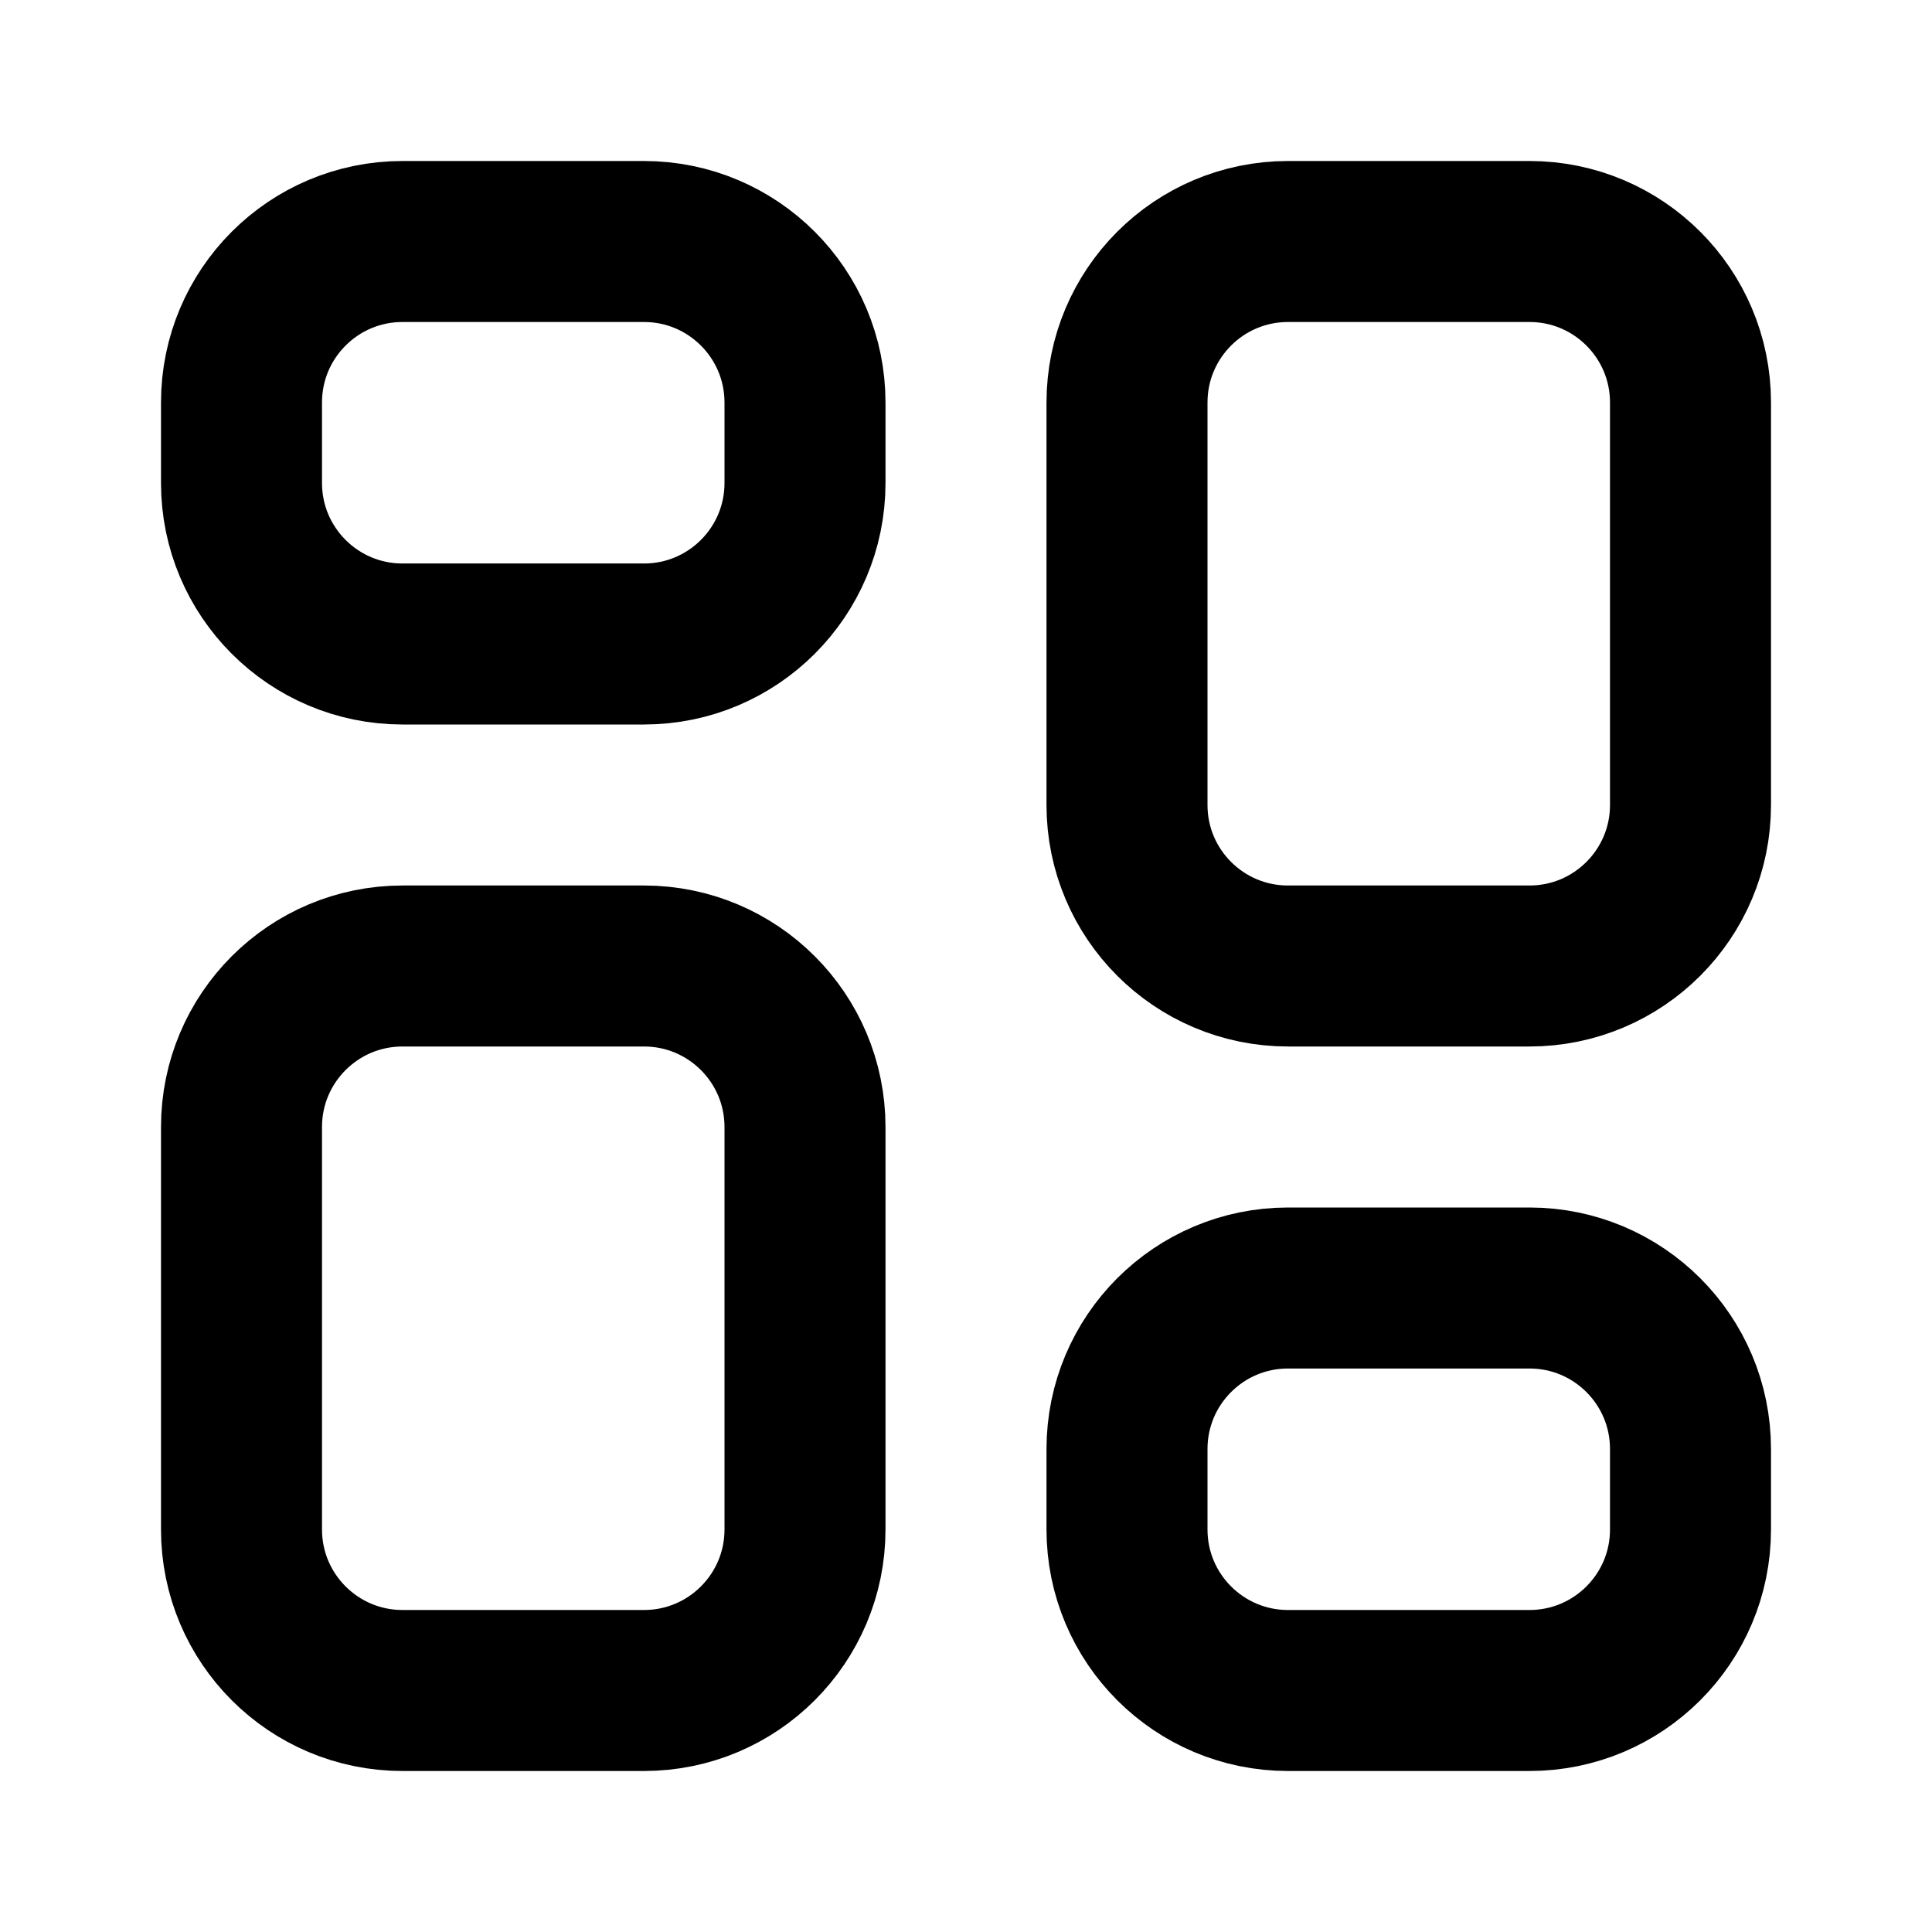
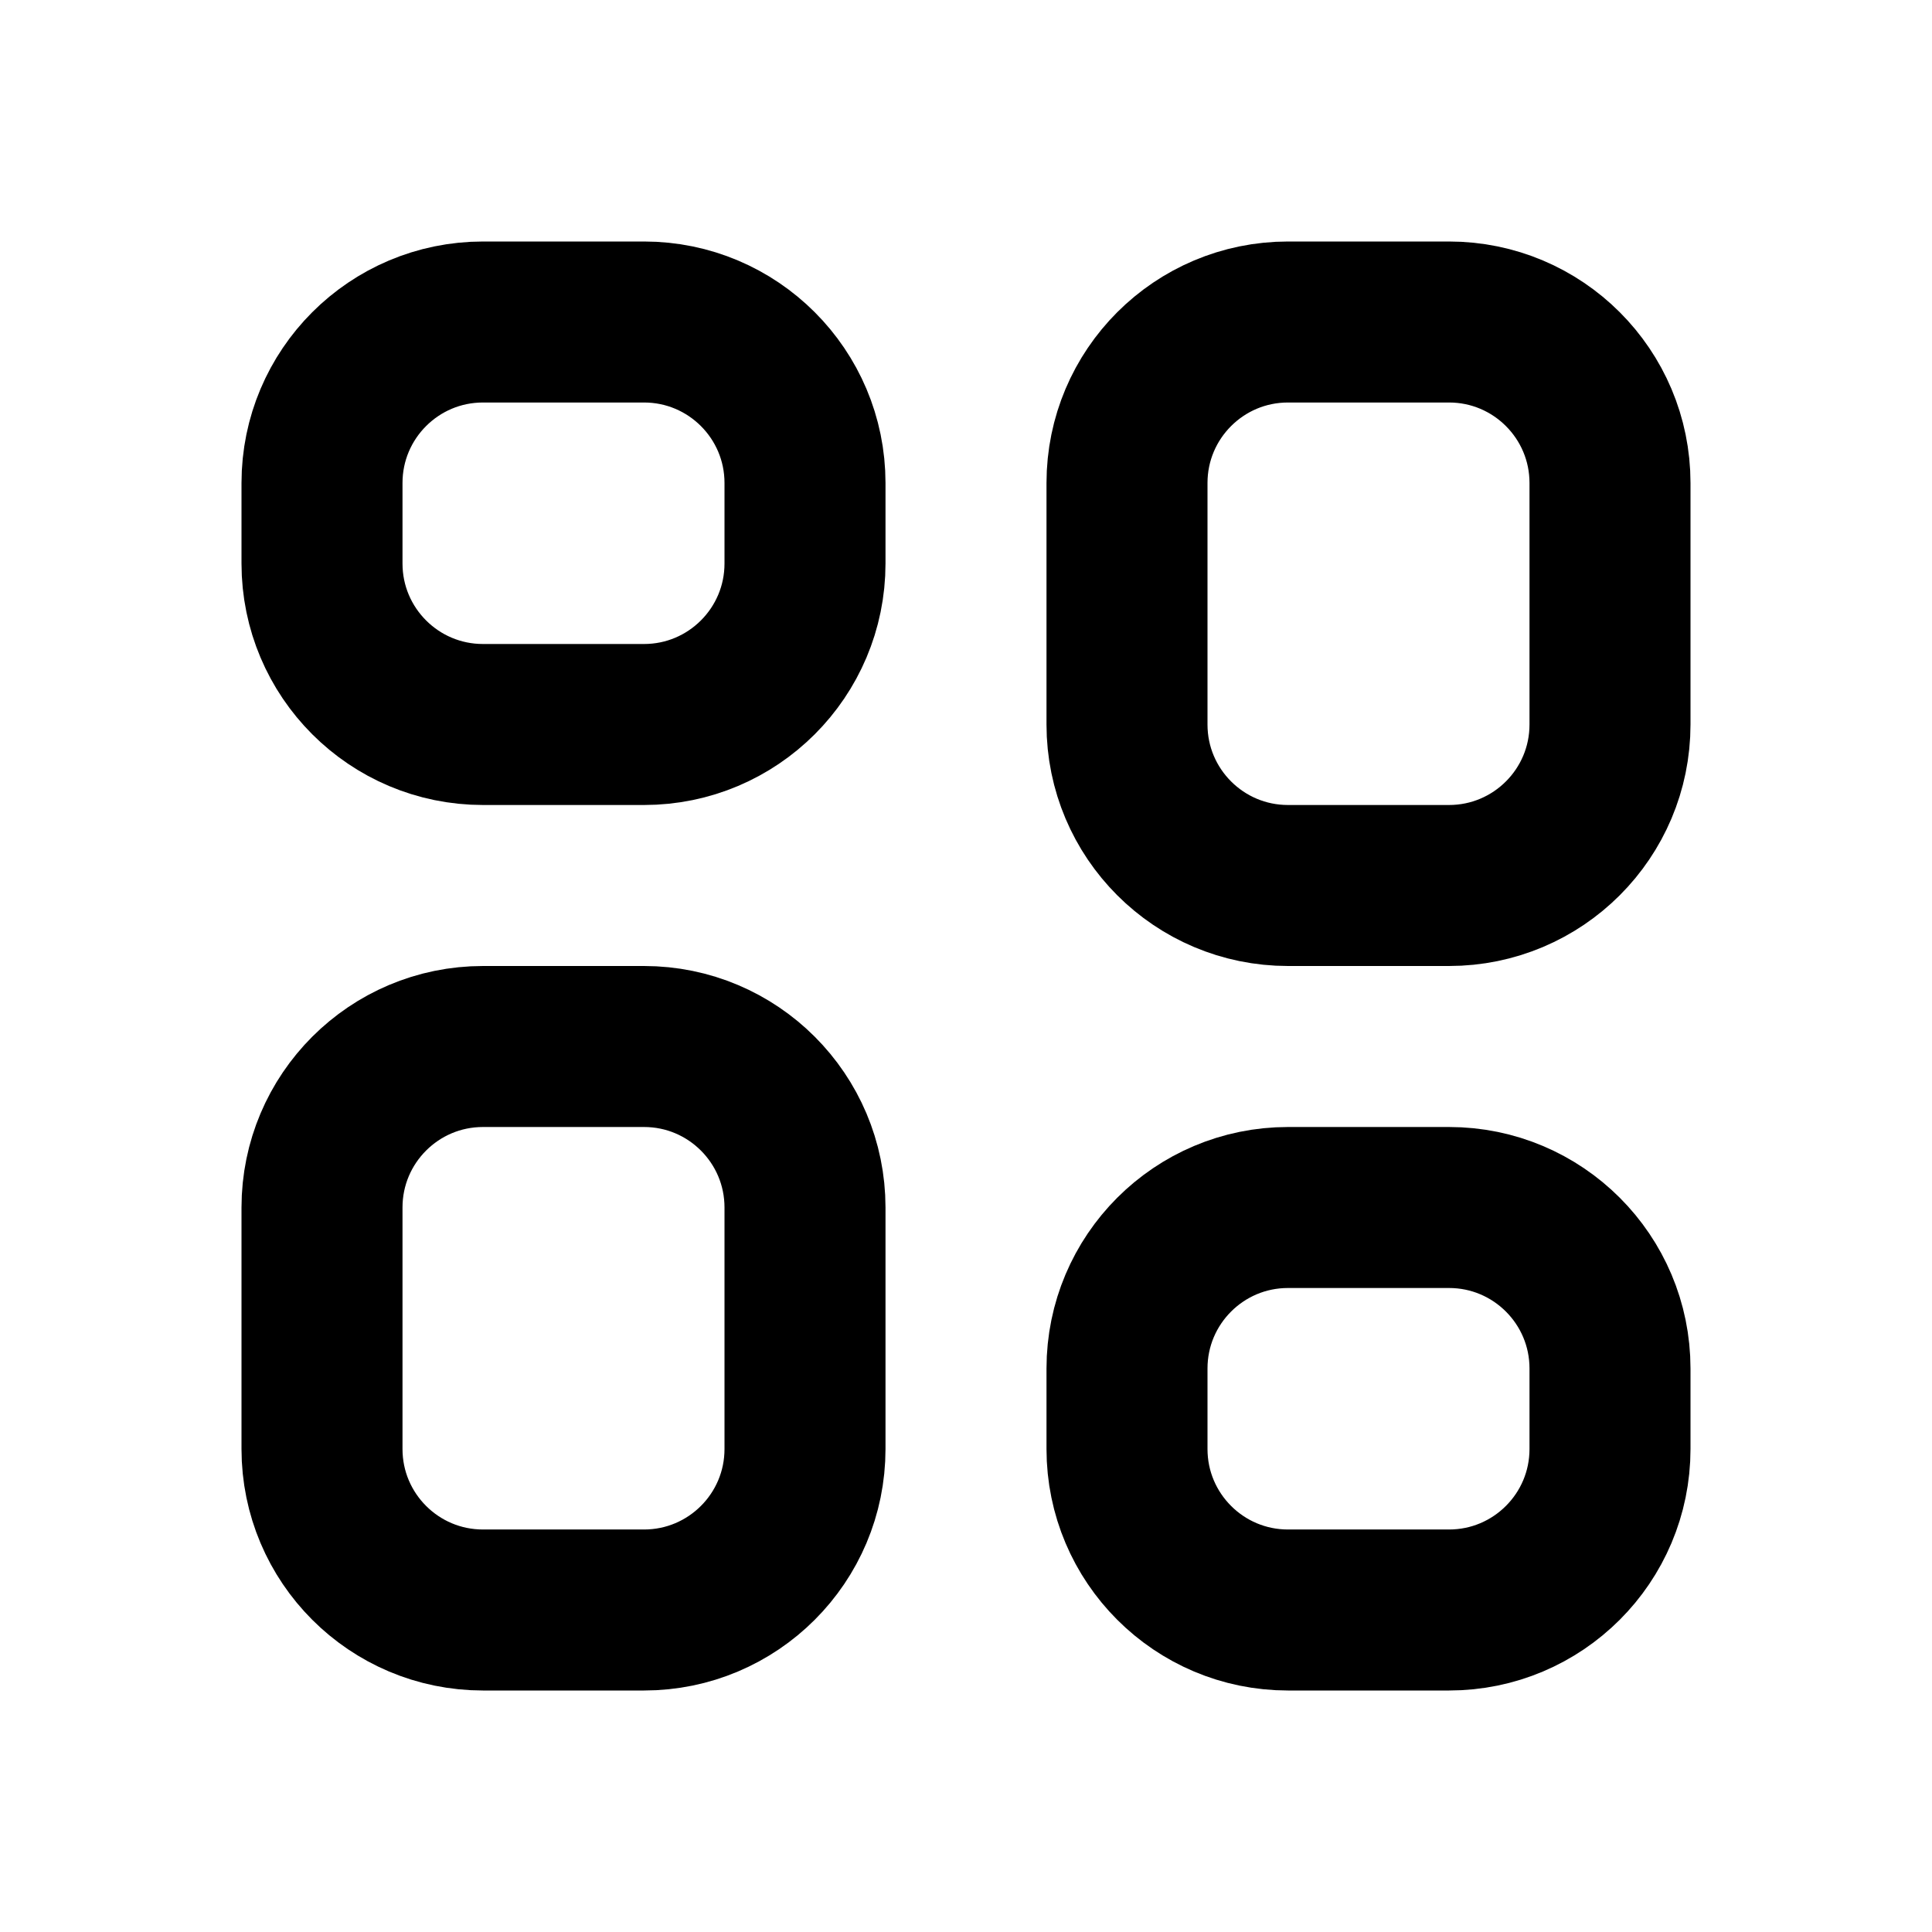
<svg xmlns="http://www.w3.org/2000/svg" class="icon icon-tabler icon-tabler-layout-2" width="24" height="24" viewBox="0 0 24 24" stroke-width="2" stroke="currentColor" fill="none" stroke-linecap="round" stroke-linejoin="round">
  <rect x="0" y="0" width="24" height="24" stroke="none" />
-   <rect x="3" y="3" width="7" height="5" rx="2" />
-   <rect x="3" y="12" width="7" height="9" rx="2" />
-   <rect x="14" y="3" width="7" height="9" rx="2" />
-   <rect x="14" y="16" width="7" height="5" rx="2" />
+   <rect x="4" y="4" width="6" height="5" rx="2" />
+   <rect x="4" y="13" width="6" height="7" rx="2" />
+   <rect x="14" y="4" width="6" height="7" rx="2" />
+   <rect x="14" y="15" width="6" height="5" rx="2" />
</svg>
